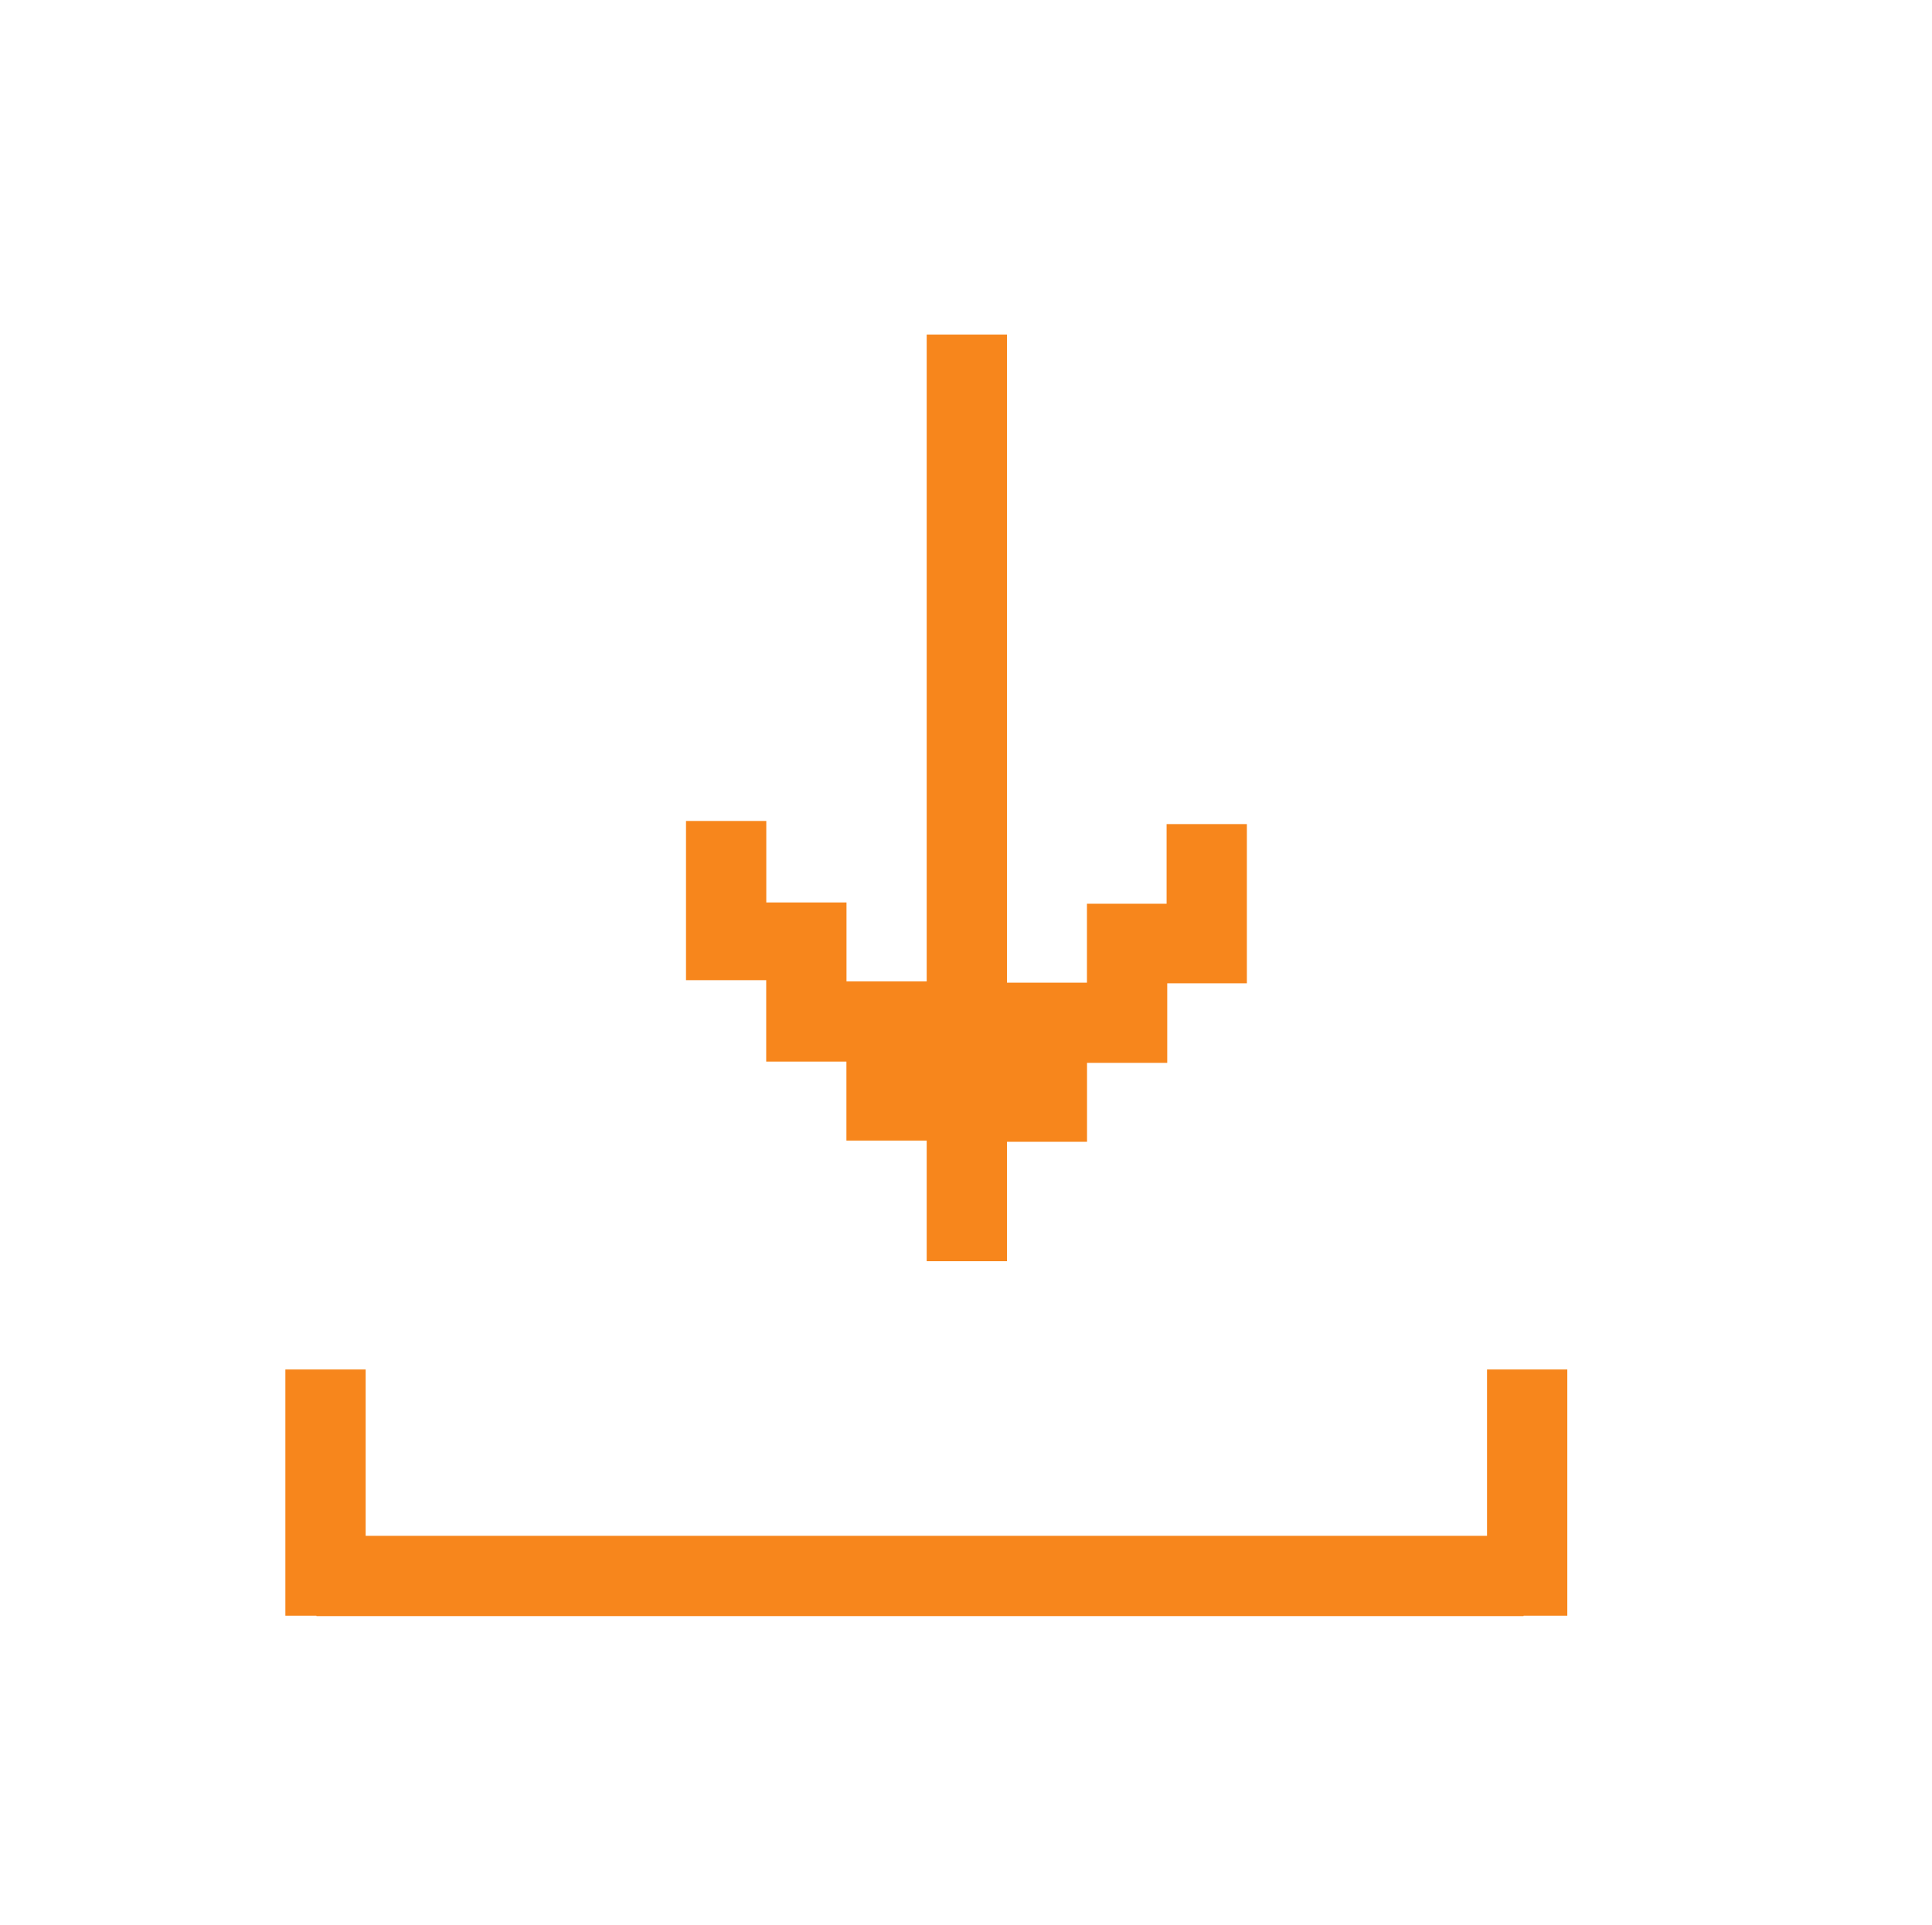
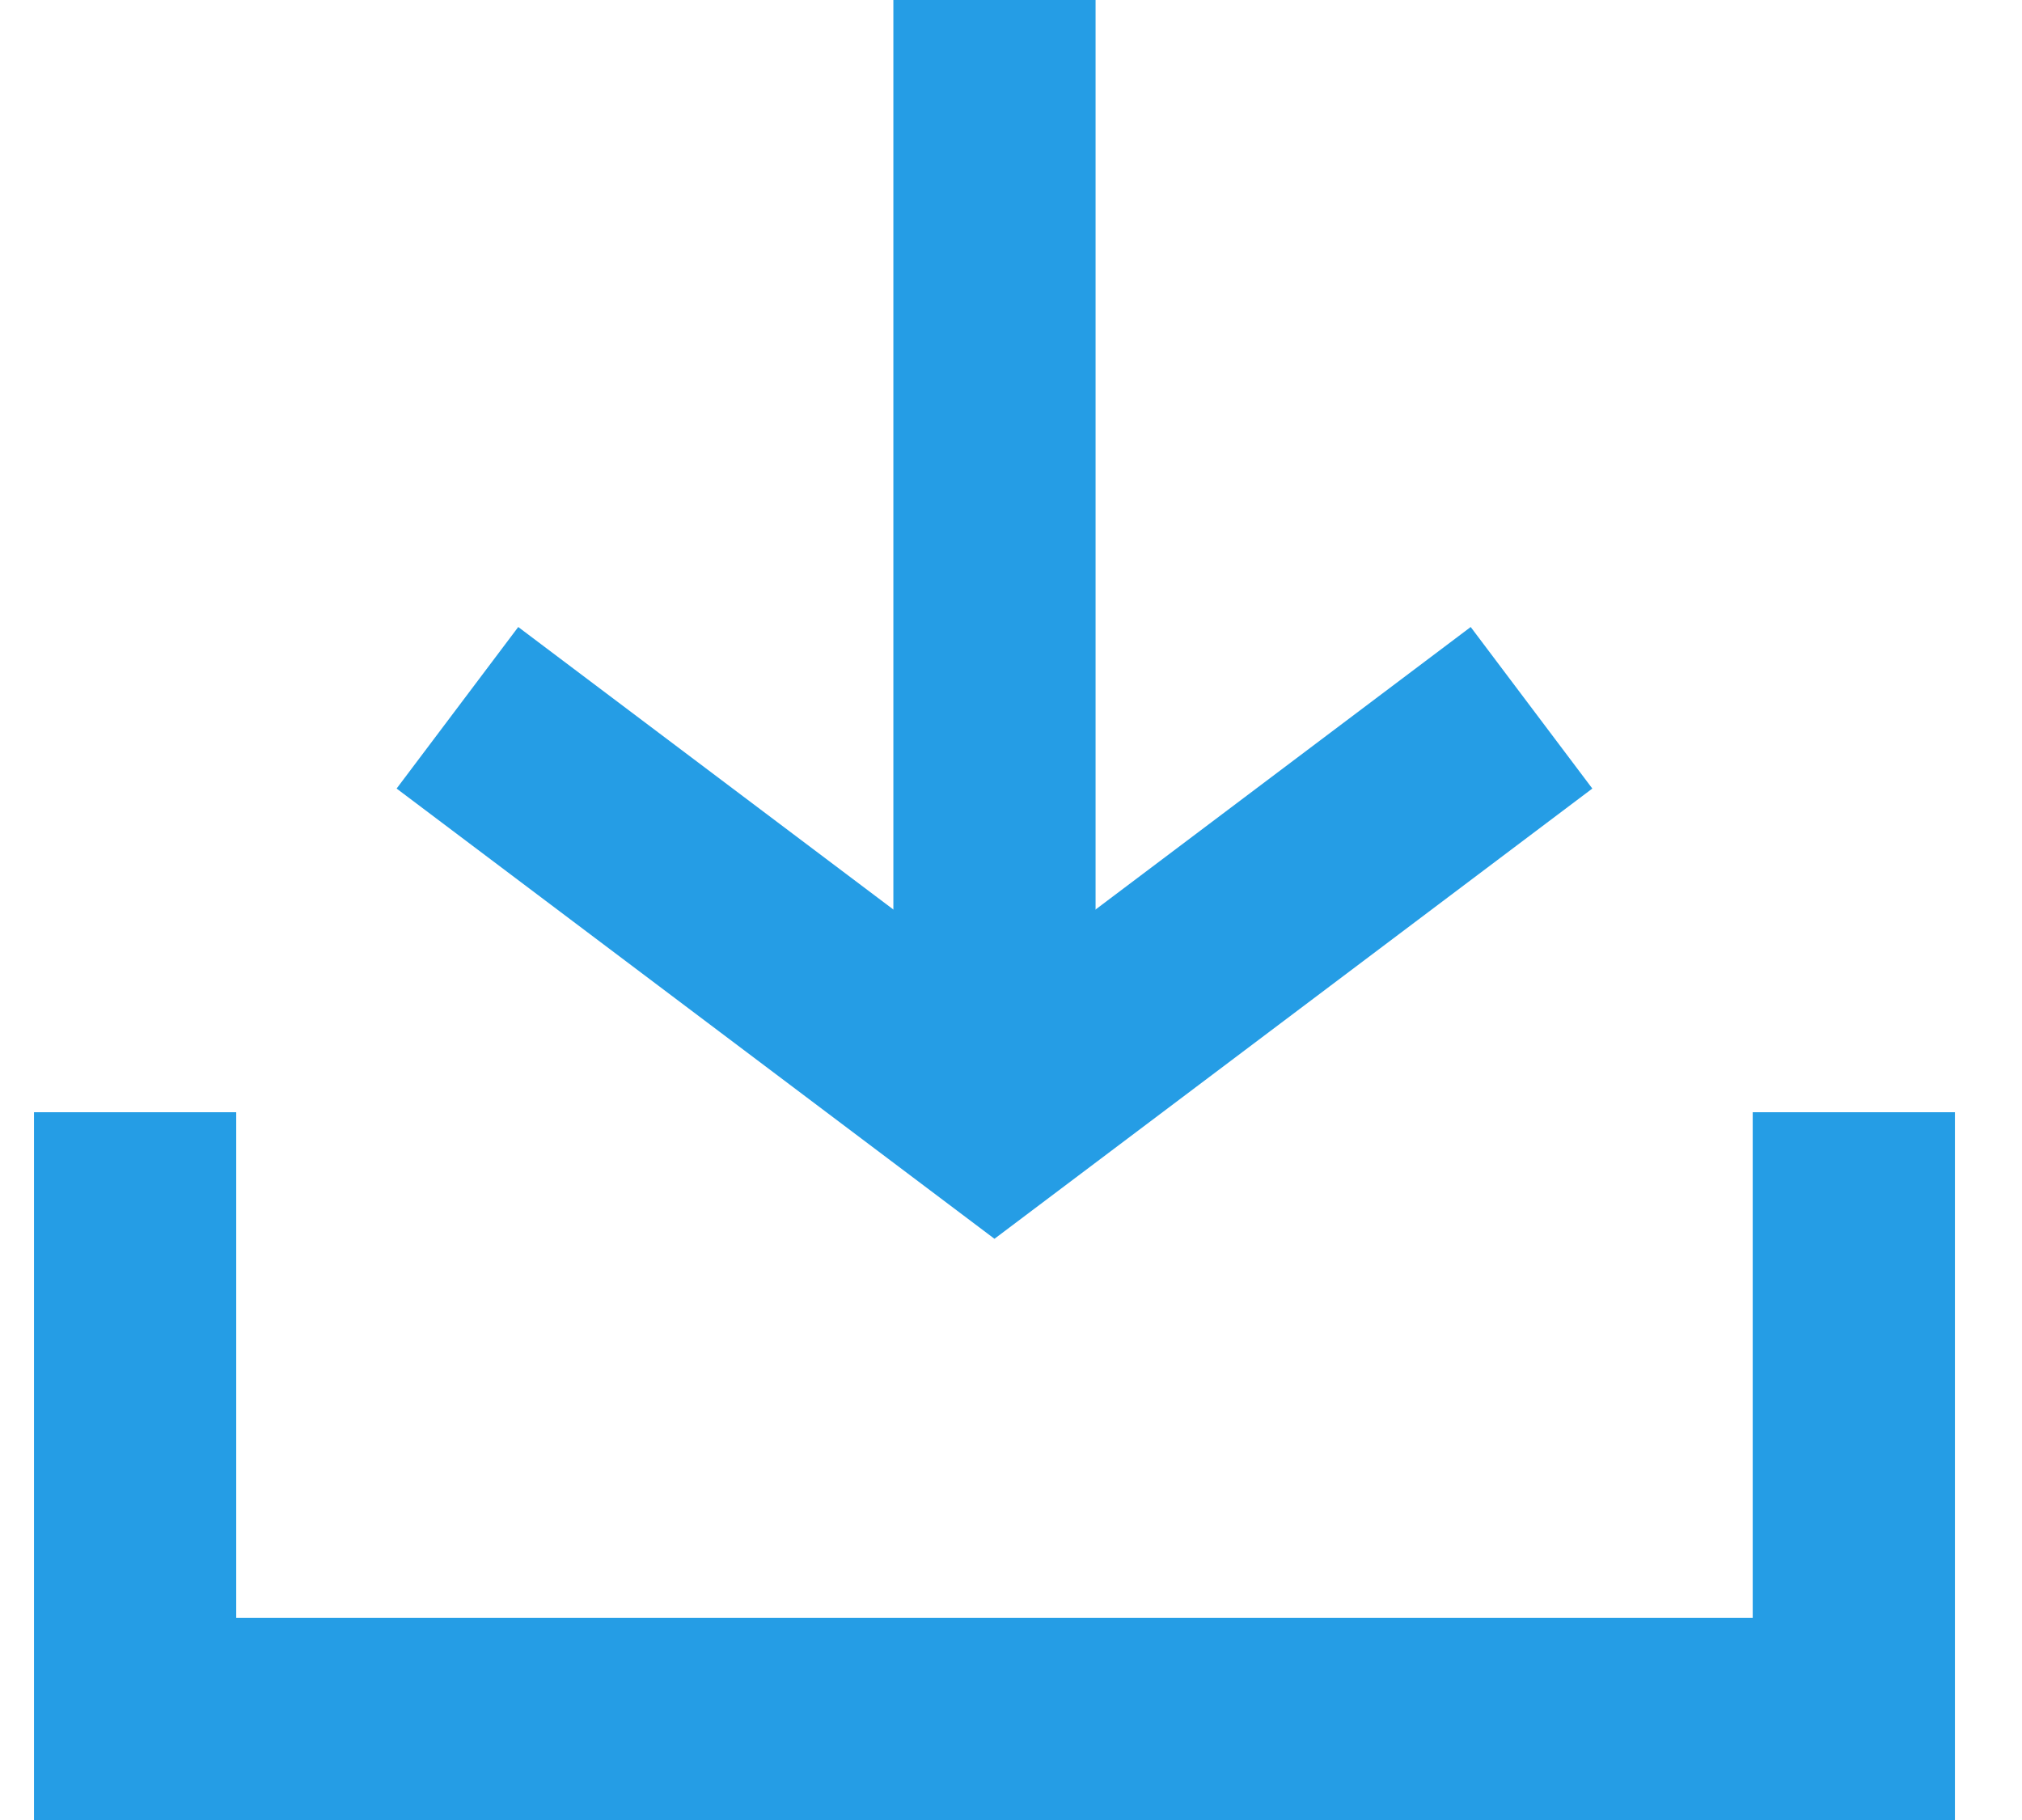
- <svg xmlns="http://www.w3.org/2000/svg" version="1.1" id="Layer_1" x="0px" y="0px" width="24.088px" height="24px" viewBox="138.01 0 24.088 24" enable-background="new 138.01 0 24.088 24" xml:space="preserve" fill="#F7861C">
-   <g>
-     <polygon fill="#F7861C" points="157.551,17.075 156.55,17.075 156.55,19.149 142.569,19.149 142.569,17.075 141.568,17.075    141.568,20.145 141.955,20.145 141.955,20.15 157.006,20.15 157.006,20.145 157.551,20.145  " />
-     <polygon fill="#F7861C" points="152.555,10.275 152.555,11.26 152.555,11.268 151.562,11.268 151.562,12.252 150.565,12.252    150.565,4.171 149.564,4.171 149.564,12.236 148.564,12.236 148.564,11.252 147.564,11.252 147.564,11.236 147.564,11.221    147.564,10.236 146.563,10.236 146.563,11.221 146.563,11.236 146.563,12.221 147.563,12.221 147.563,12.236 147.563,12.252    147.563,13.236 148.563,13.236 148.563,14.221 149.564,14.221 149.564,15.725 150.565,15.725 150.565,14.236 151.563,14.236    151.563,13.252 152.563,13.252 152.563,12.268 152.563,12.26 153.556,12.26 153.556,11.275 153.556,11.26 153.556,10.275  " />
+ <svg xmlns="http://www.w3.org/2000/svg" width="20px" height="18px" viewBox="0 0 20 18" version="1.1">
+   <defs />
+   <g id="Reveal-Seedphrase" stroke="none" stroke-width="1" fill="none" fill-rule="evenodd">
+     <g id="Seed-phrase-2" transform="translate(-212, -379)" stroke="#259DE5" stroke-width="2">
+       <g id="Group-2">
+         <g id="Group-8" transform="translate(16, 248)">
+           <g id="Group-6" transform="translate(23.33648, 120)">
+             <g id="Group-3" transform="translate(174, 11)">
+               <g id="Group-4">
+                 <g id="download">
+                   <polyline id="Path-5" points="0 11 0 17 17 17 17 11" />
+                   <path d="M8.5,0 L8.5,11" id="Path-6" />
+                   <polyline id="Path-7" points="3.188 7 8.5 11 13.812 7" />
+                 </g>
+               </g>
+             </g>
+           </g>
+         </g>
+       </g>
+     </g>
  </g>
</svg>
